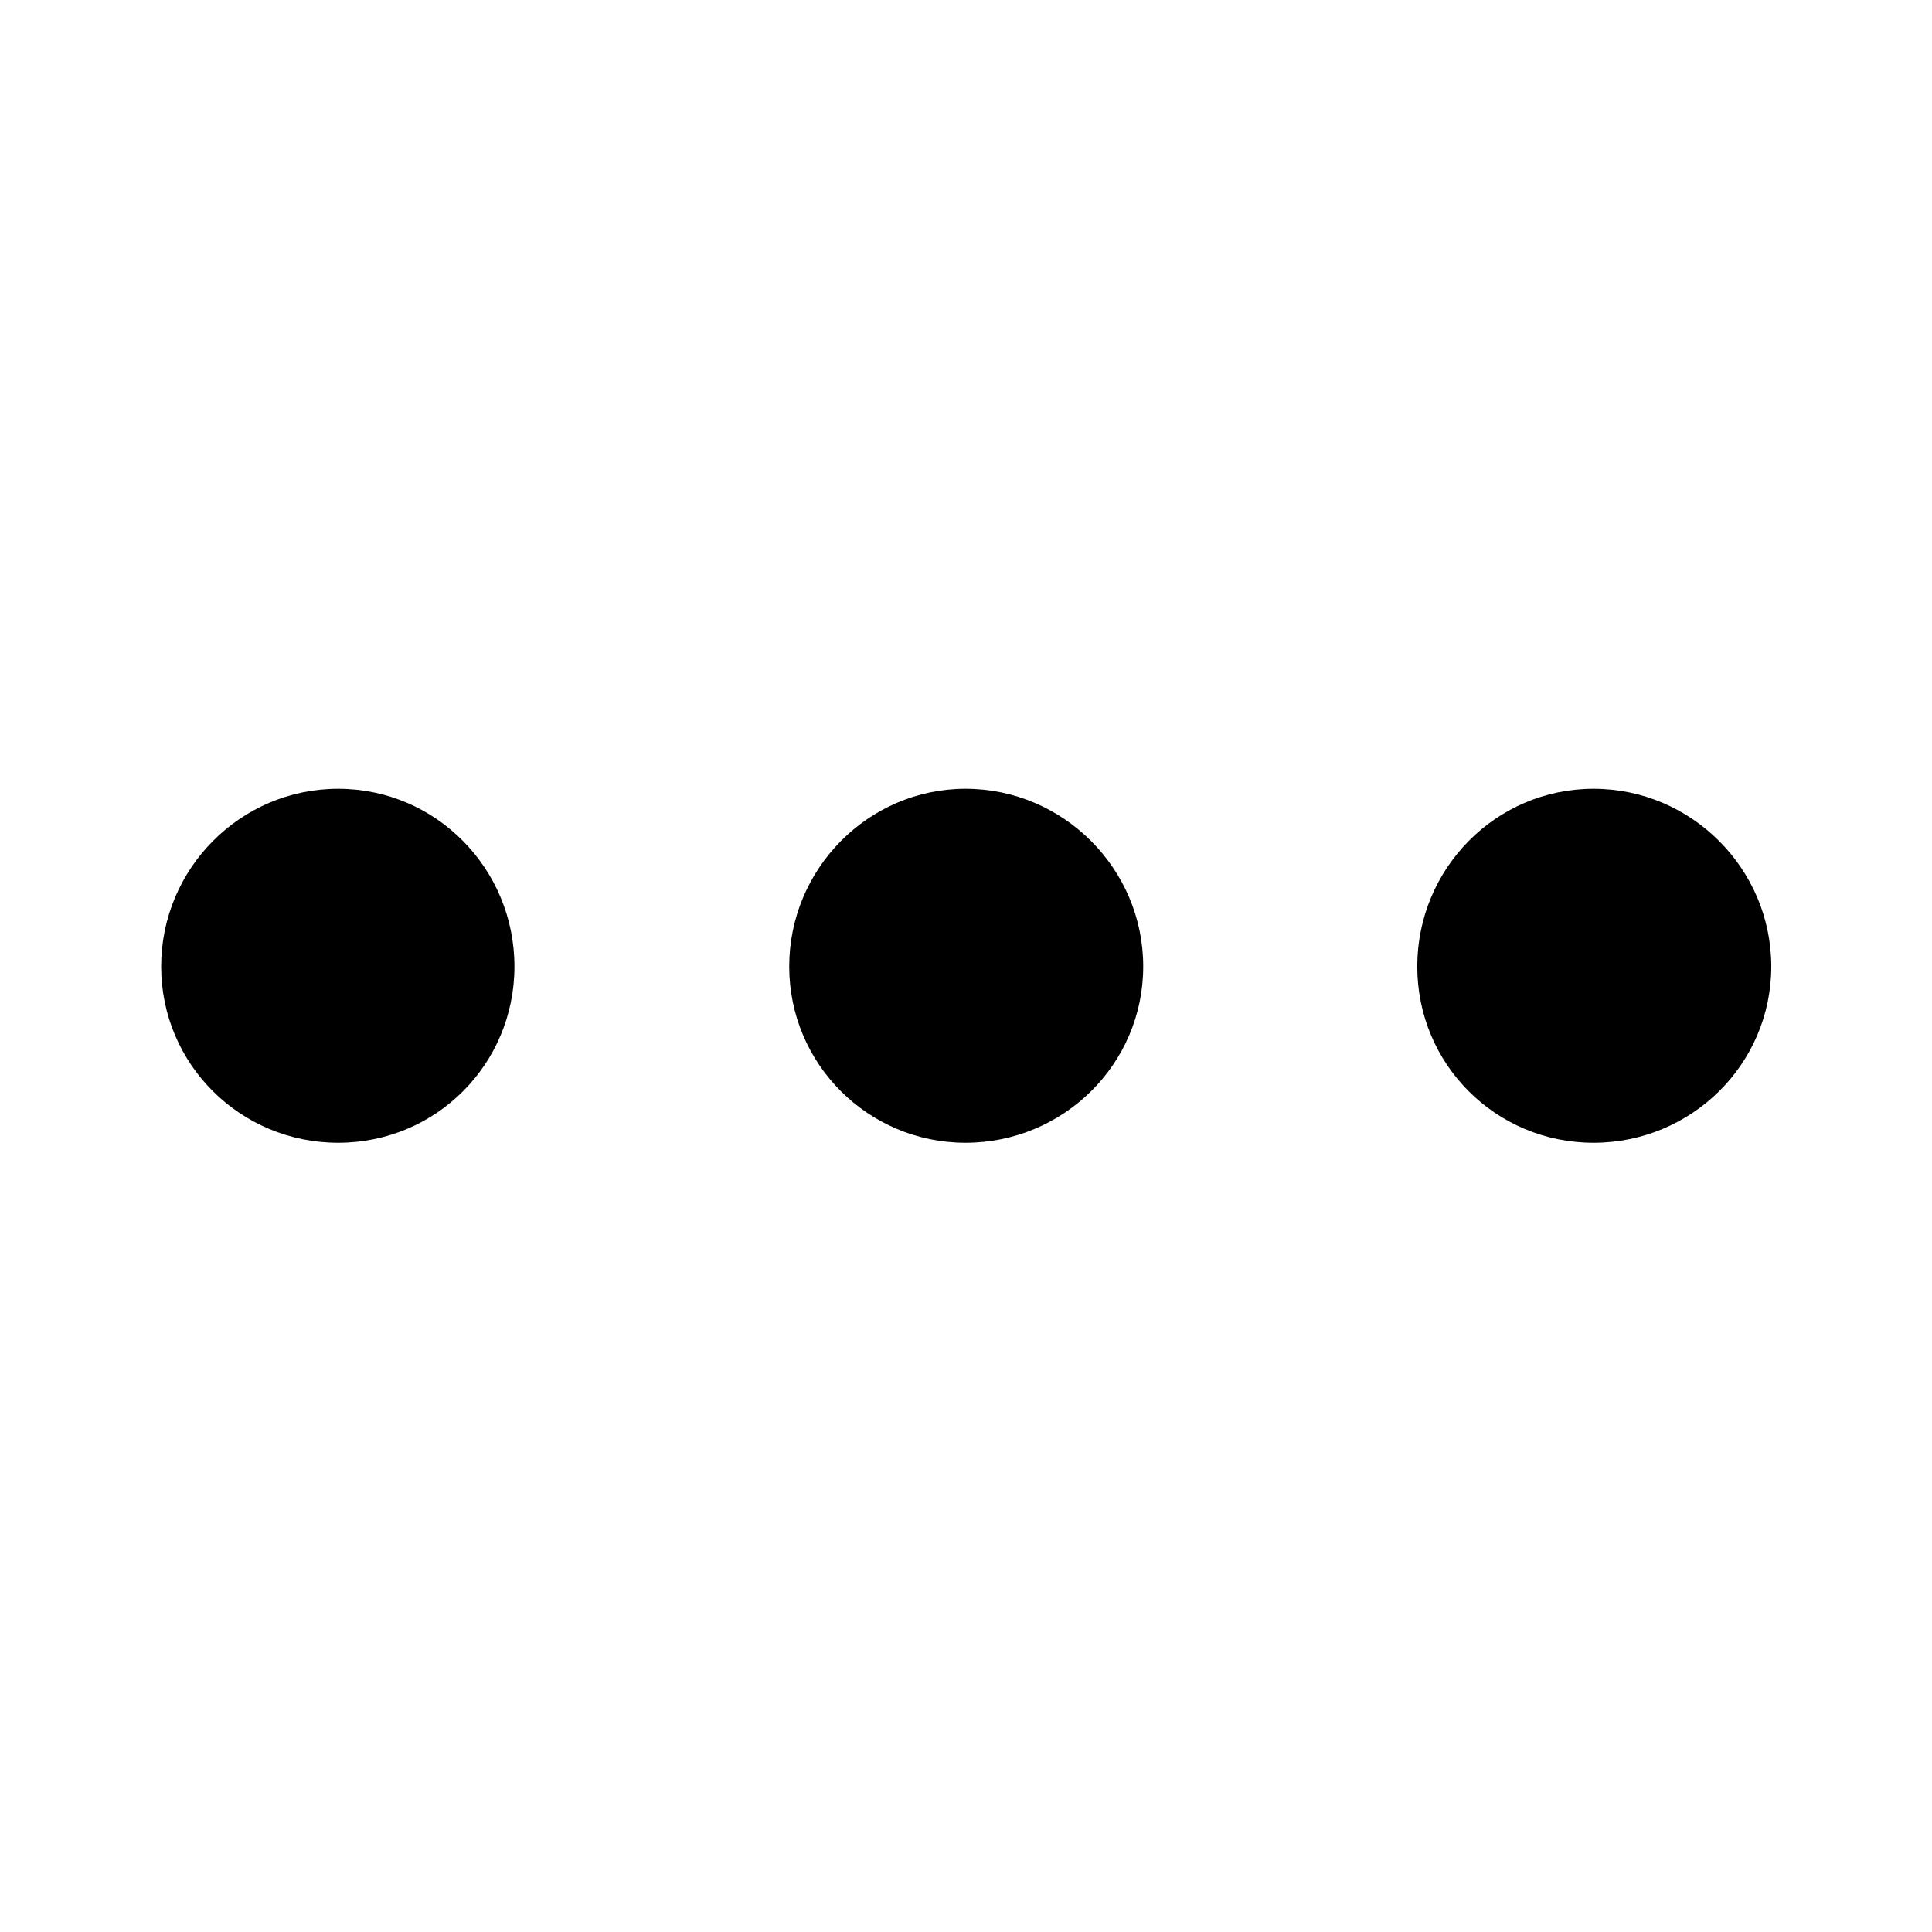
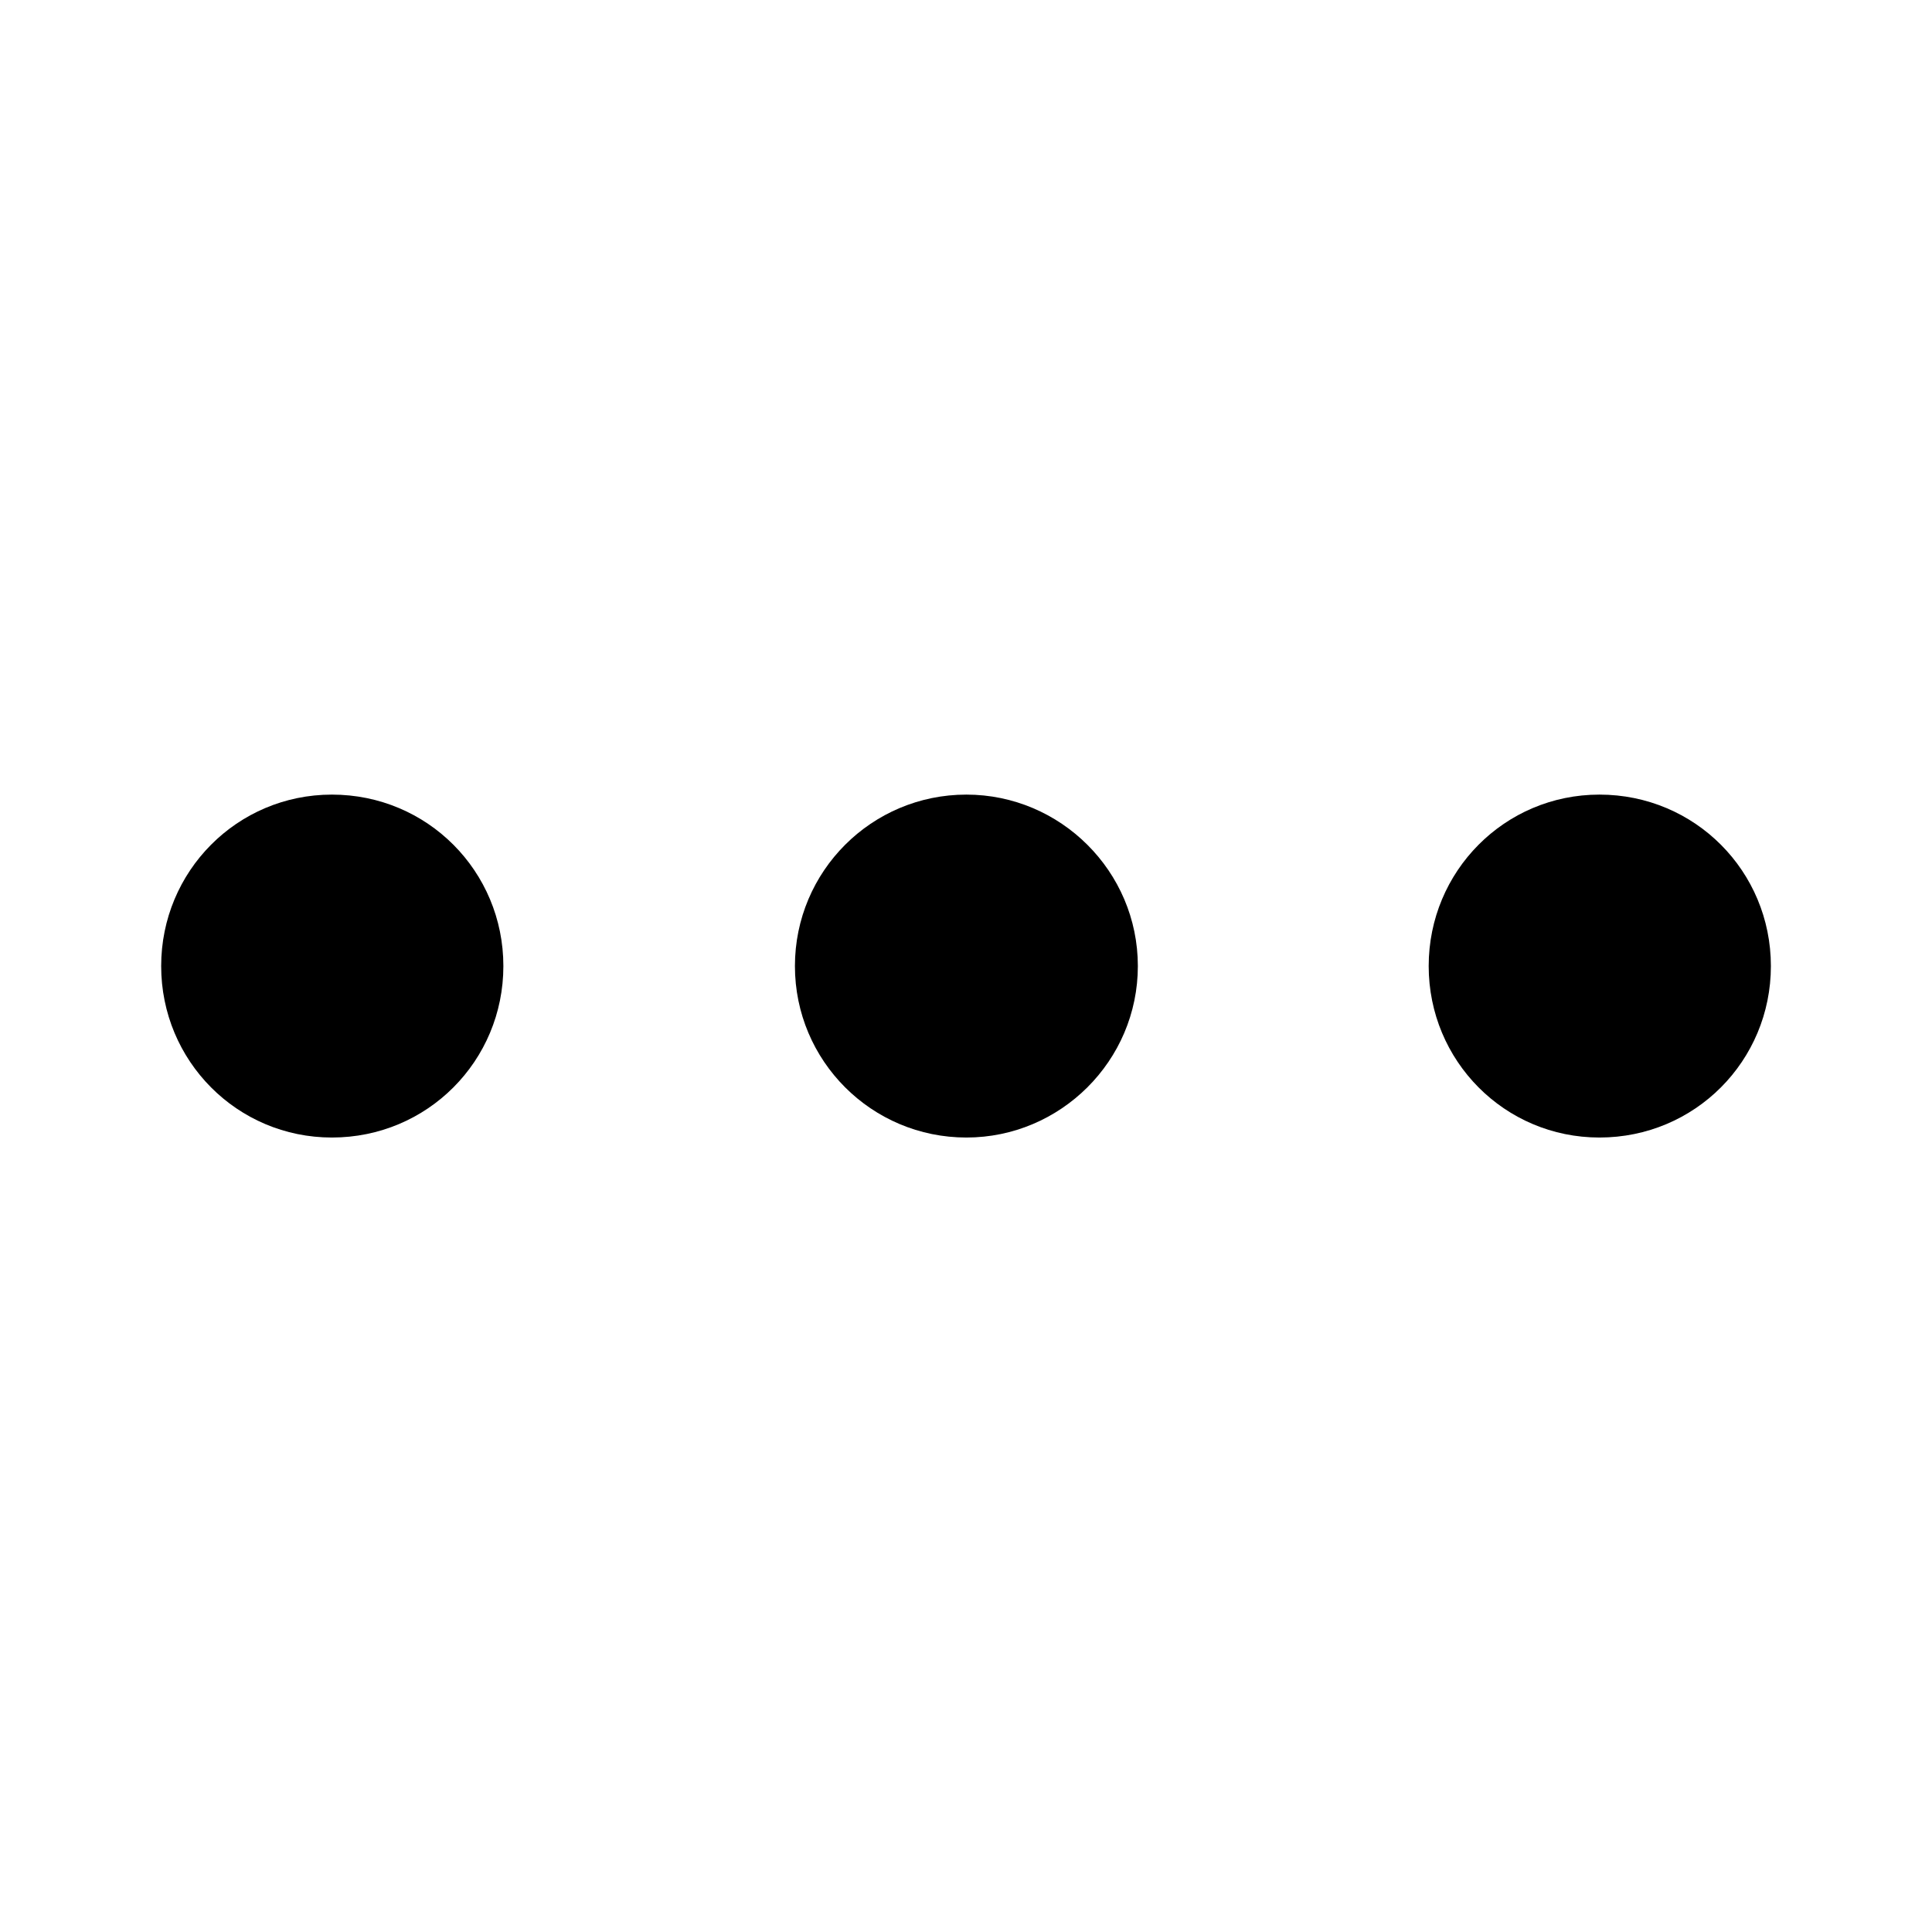
<svg xmlns="http://www.w3.org/2000/svg" viewBox="0 0 24 24" width="24" height="24">
-   <path transform="matrix(0.8865801, 0, 0, 0.8865801, 0.1402597, 19.50649)" d="M4.58-5.99C5.95-5.99 7.05-7.09 7.05-8.46C7.05-9.83 5.95-10.95 4.58-10.95C3.21-10.95 2.10-9.83 2.10-8.46C2.10-7.09 3.21-5.99 4.58-5.99ZM13.37-5.99C14.74-5.99 15.86-7.09 15.86-8.46C15.86-9.83 14.74-10.95 13.37-10.95C12.01-10.95 10.90-9.83 10.90-8.46C10.90-7.09 12.01-5.99 13.37-5.99ZM22.17-5.99C23.54-5.99 24.66-7.09 24.66-8.46C24.66-9.83 23.54-10.95 22.17-10.95C20.80-10.95 19.70-9.83 19.70-8.46C19.70-7.09 20.80-5.99 22.17-5.99Z" fill="currentColor" />
+   <path transform="matrix(0.8987186, 0, 0, 0.8987186, 0.1147973, 19.604)" d="M4.46-6.09C5.78-6.09 6.83-7.15 6.83-8.46C6.83-9.77 5.78-10.83 4.46-10.83C3.15-10.83 2.10-9.77 2.10-8.46C2.10-7.15 3.15-6.09 4.46-6.09ZM13.23-6.09C14.53-6.09 15.60-7.15 15.60-8.46C15.60-9.77 14.53-10.83 13.23-10.83C11.92-10.83 10.86-9.77 10.86-8.46C10.86-7.15 11.92-6.09 13.23-6.09ZM21.98-6.09C23.30-6.09 24.35-7.15 24.35-8.46C24.35-9.77 23.30-10.83 21.98-10.83C20.67-10.83 19.62-9.77 19.62-8.46C19.62-7.15 20.67-6.09 21.98-6.09Z" fill="currentColor" />
</svg>
